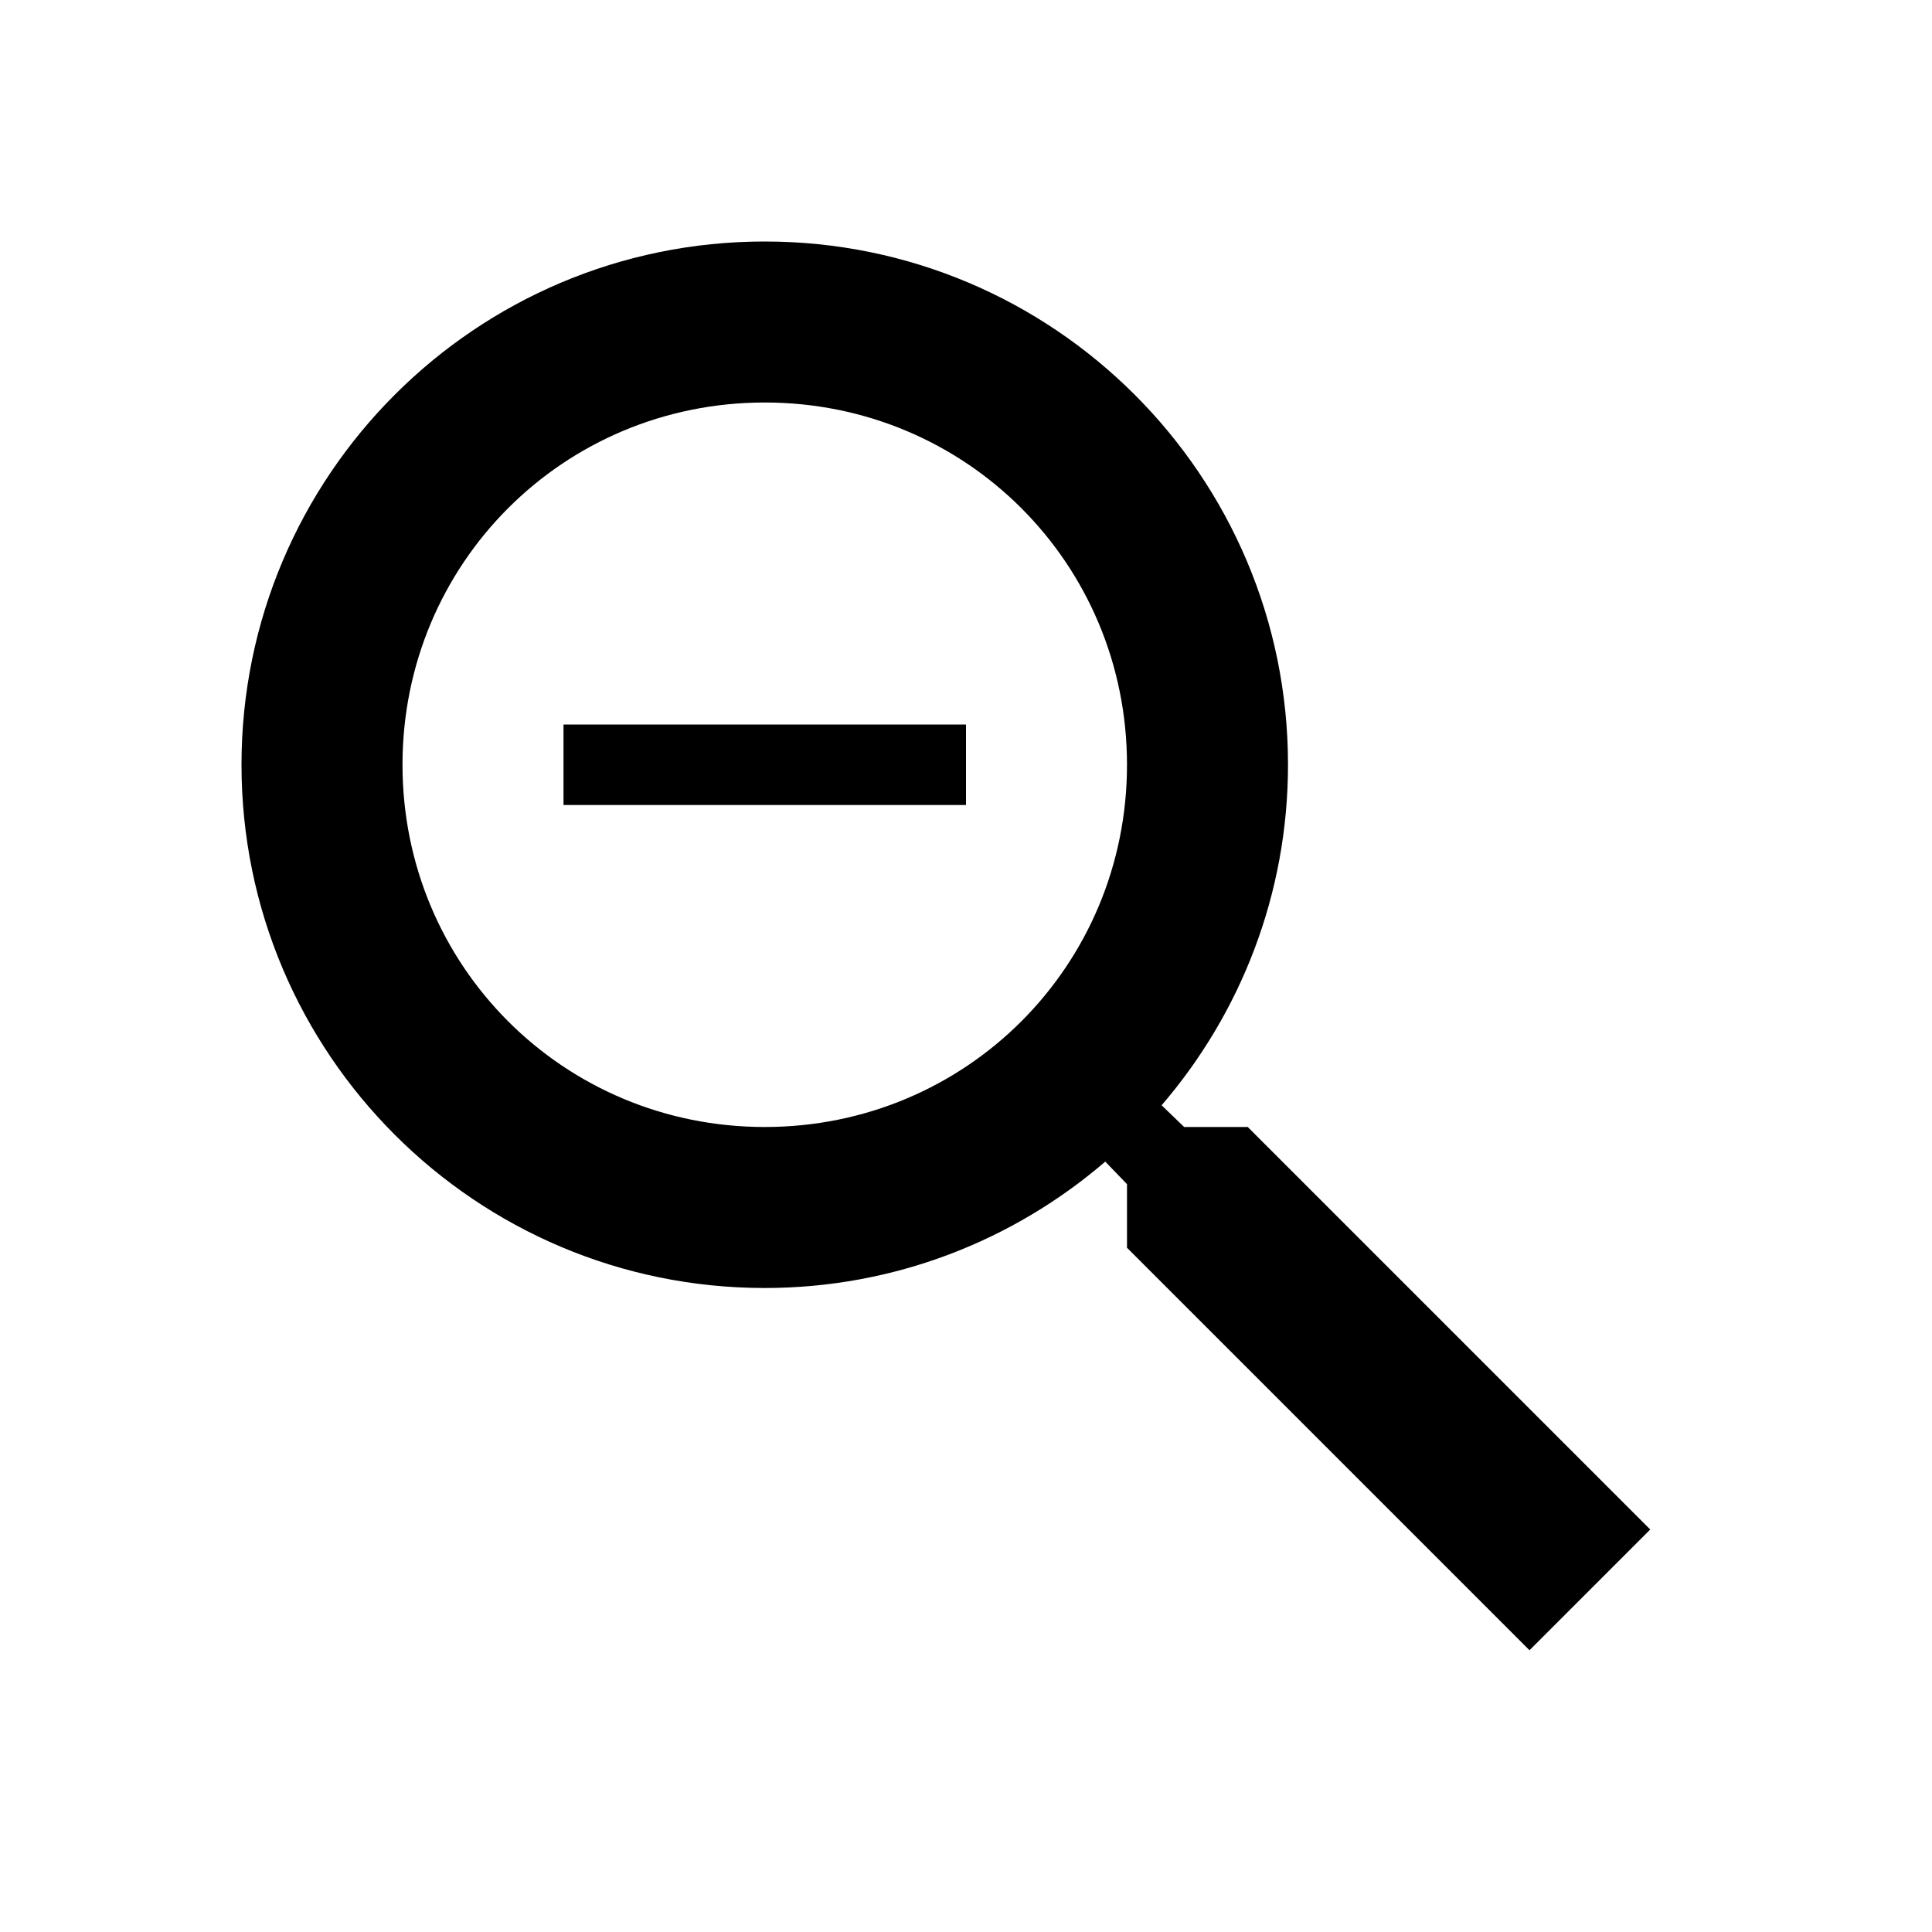
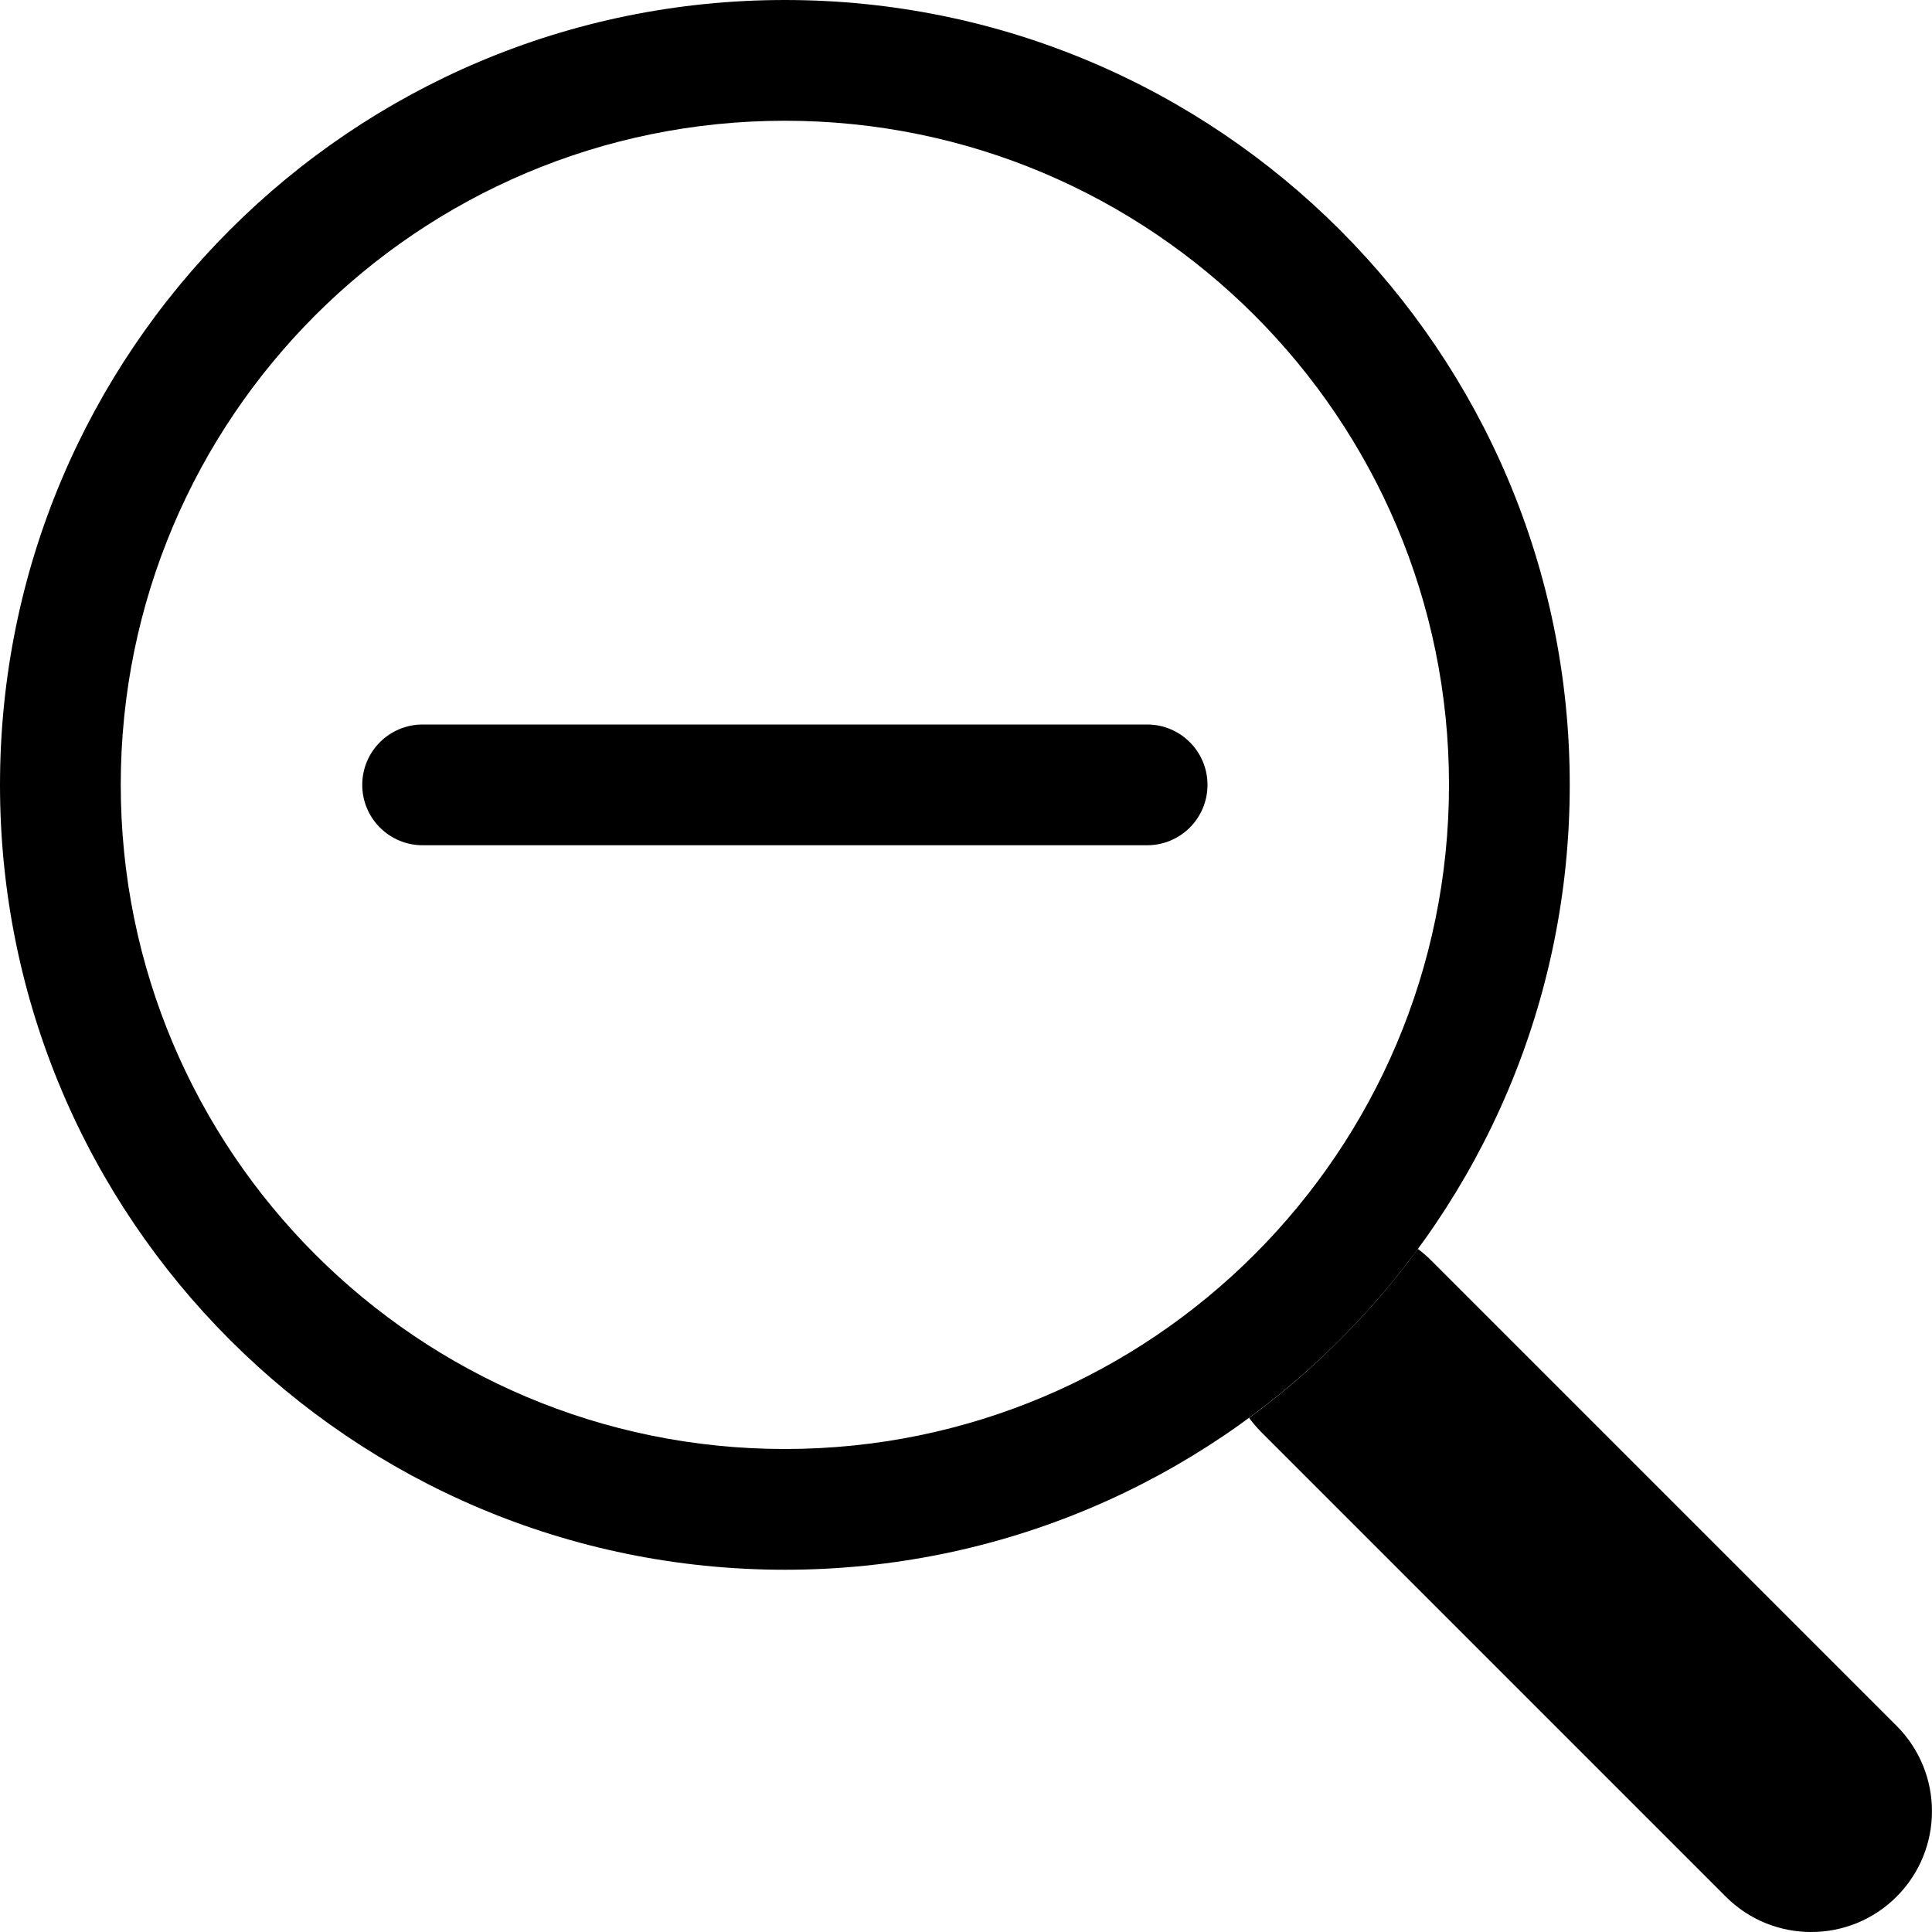
- <svg xmlns="http://www.w3.org/2000/svg" version="1.1" width="24" height="24" viewBox="0 0 24 24">
-   <path d="M15.5,14H14.71L14.43,13.73C15.41,12.59 16,11.11 16,9.5A6.5,6.5 0 0,0 9.5,3A6.5,6.5 0 0,0 3,9.5A6.5,6.5 0 0,0 9.5,16C11.11,16 12.59,15.41 13.73,14.43L14,14.71V15.5L19,20.5L20.5,19L15.5,14M9.5,14C7,14 5,12 5,9.5C5,7 7,5 9.5,5C12,5 14,7 14,9.5C14,12 12,14 9.5,14M7,9H12V10H7V9Z" />
+ <svg xmlns="http://www.w3.org/2000/svg" width="16" height="16" viewBox="0 0 16 16" class="bi bi-zoom-out" fill="currentColor">
+   <path fill-rule="evenodd" d="M6.5 12a5.5 5.5 0 1 0 0-11 5.5 5.5 0 0 0 0 11zM13 6.5a6.5 6.5 0 1 1-13 0 6.5 6.5 0 0 1 13 0z" />
+   <path d="M10.344 11.742c.03.04.062.078.098.115l3.85 3.85a1 1 0 0 0 1.415-1.414l-3.85-3.85a1.007 1.007 0 0 0-.115-.1 6.538 6.538 0 0 1-1.398 1.4z" />
+   <path fill-rule="evenodd" d="M3 6.5a.5.5 0 0 1 .5-.5h6a.5.5 0 0 1 0 1h-6a.5.5 0 0 1-.5-.5z" />
</svg>
